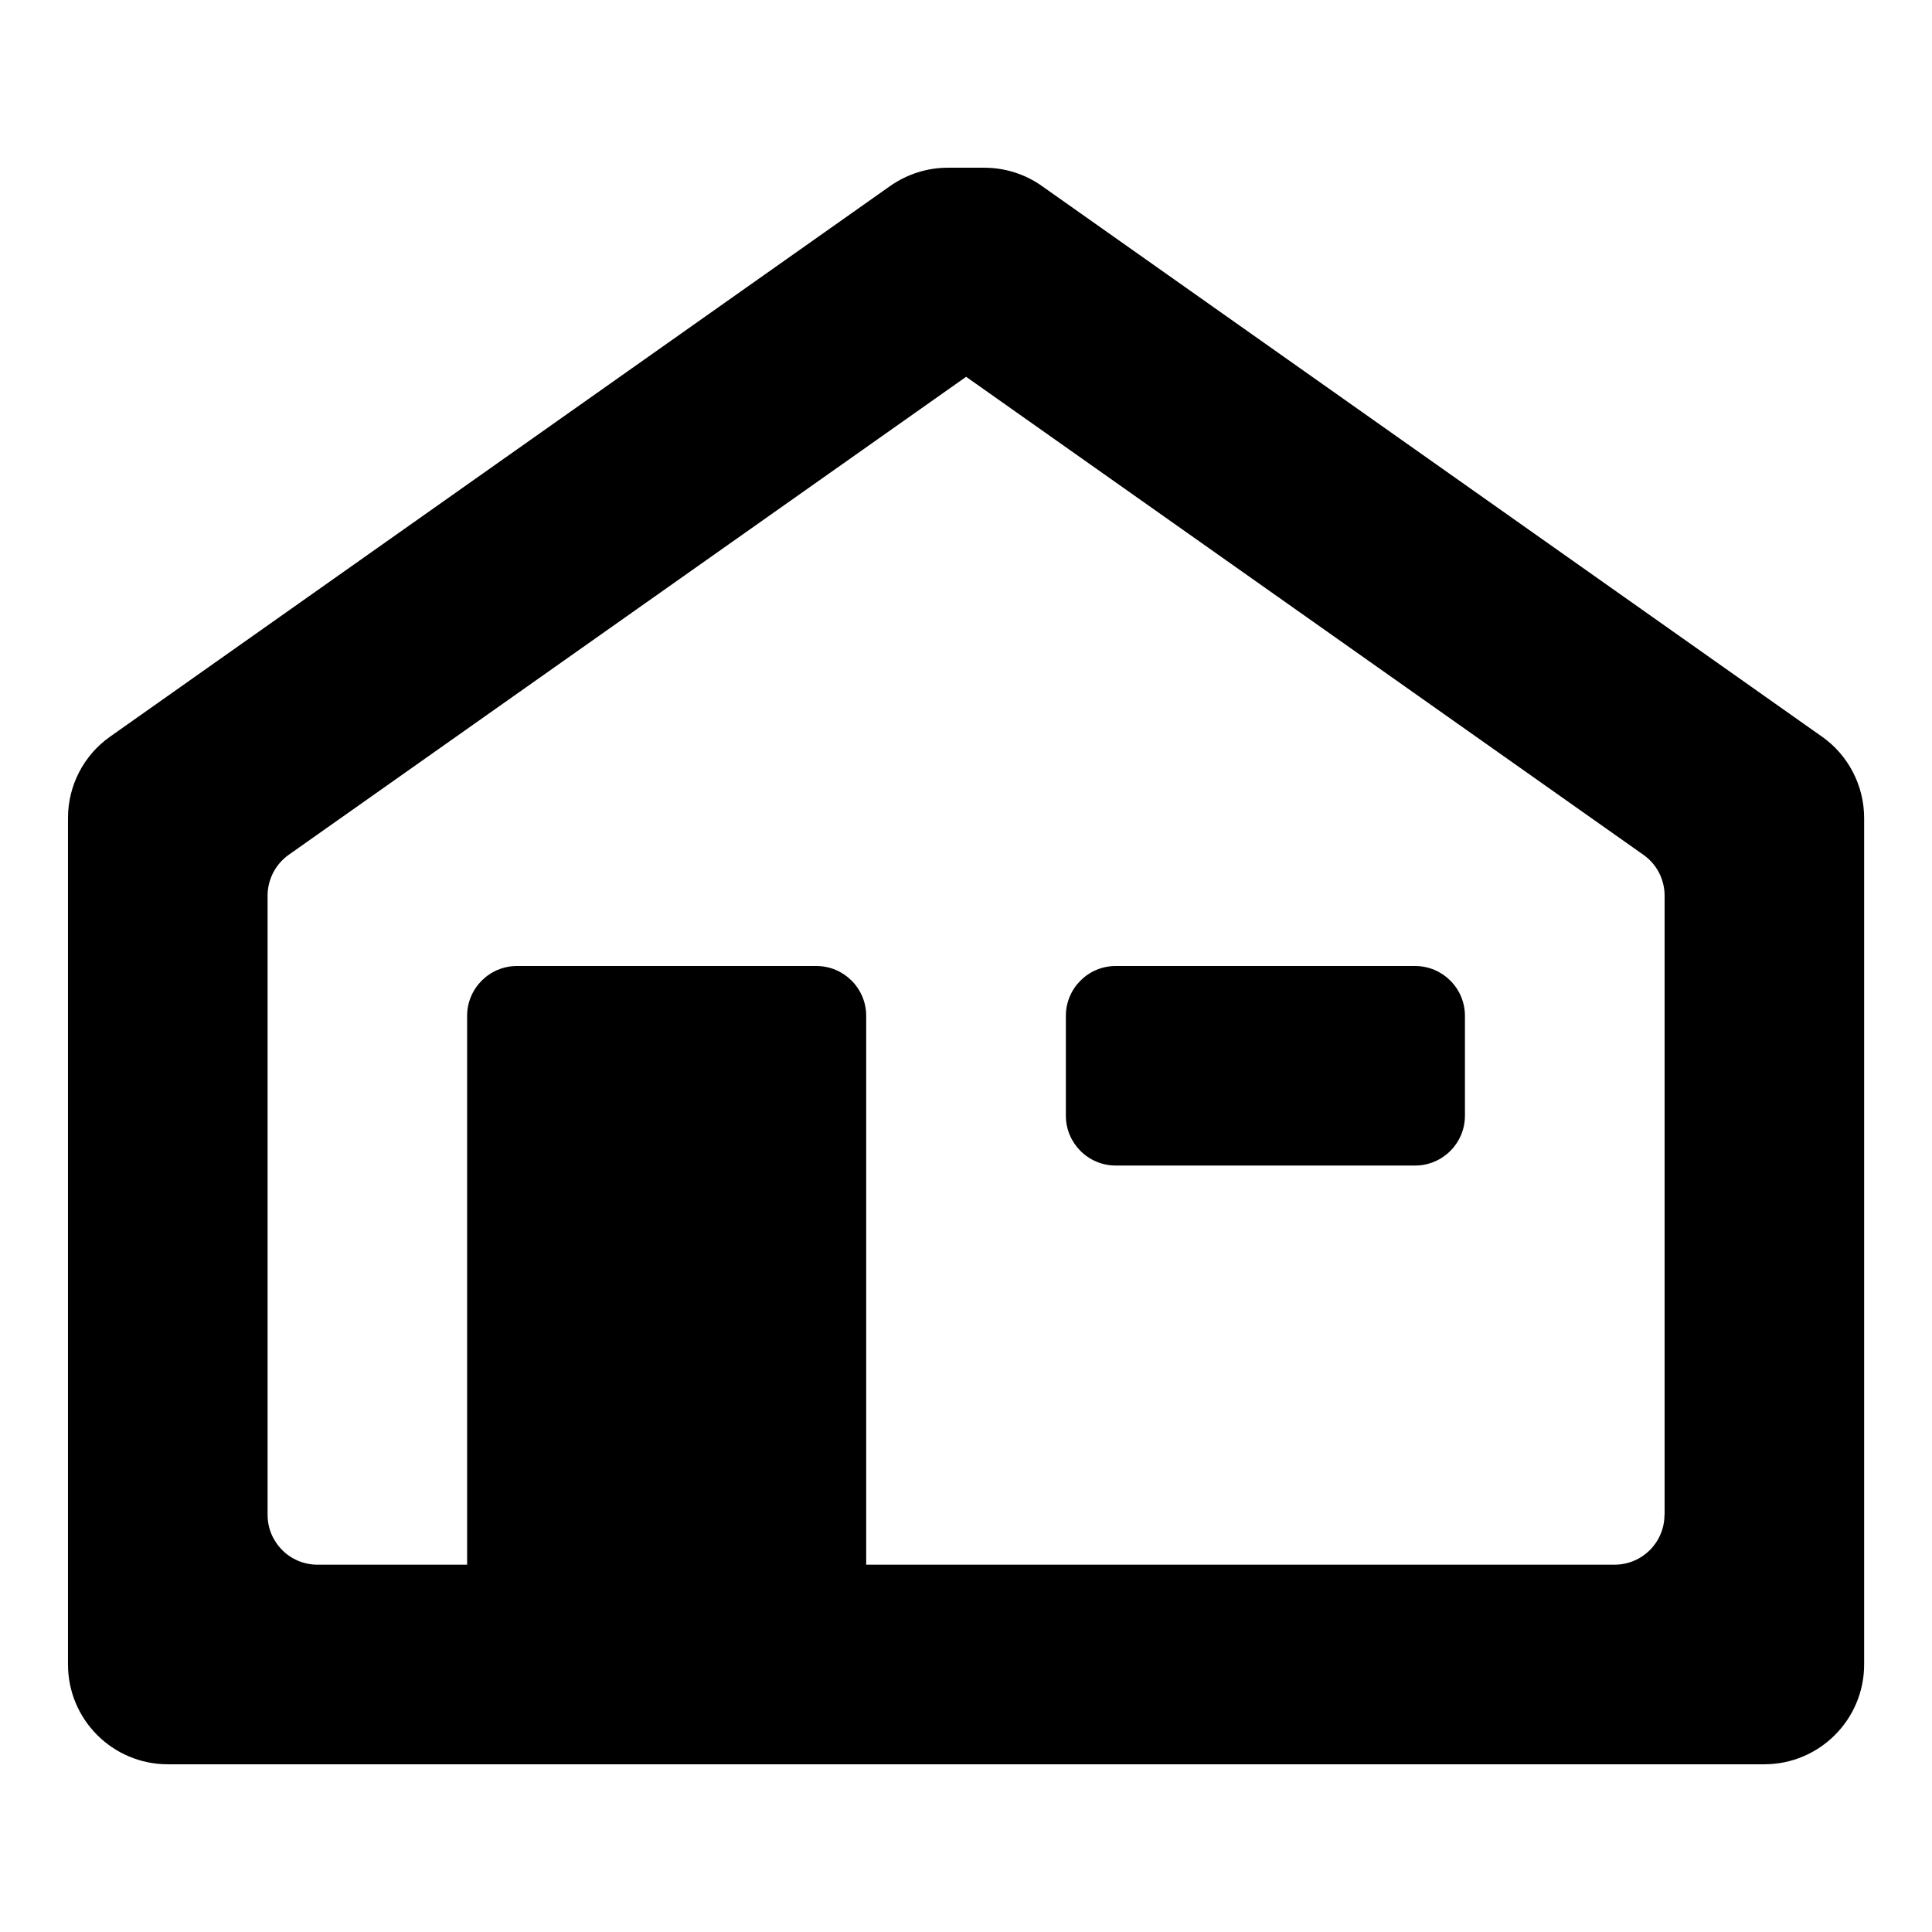
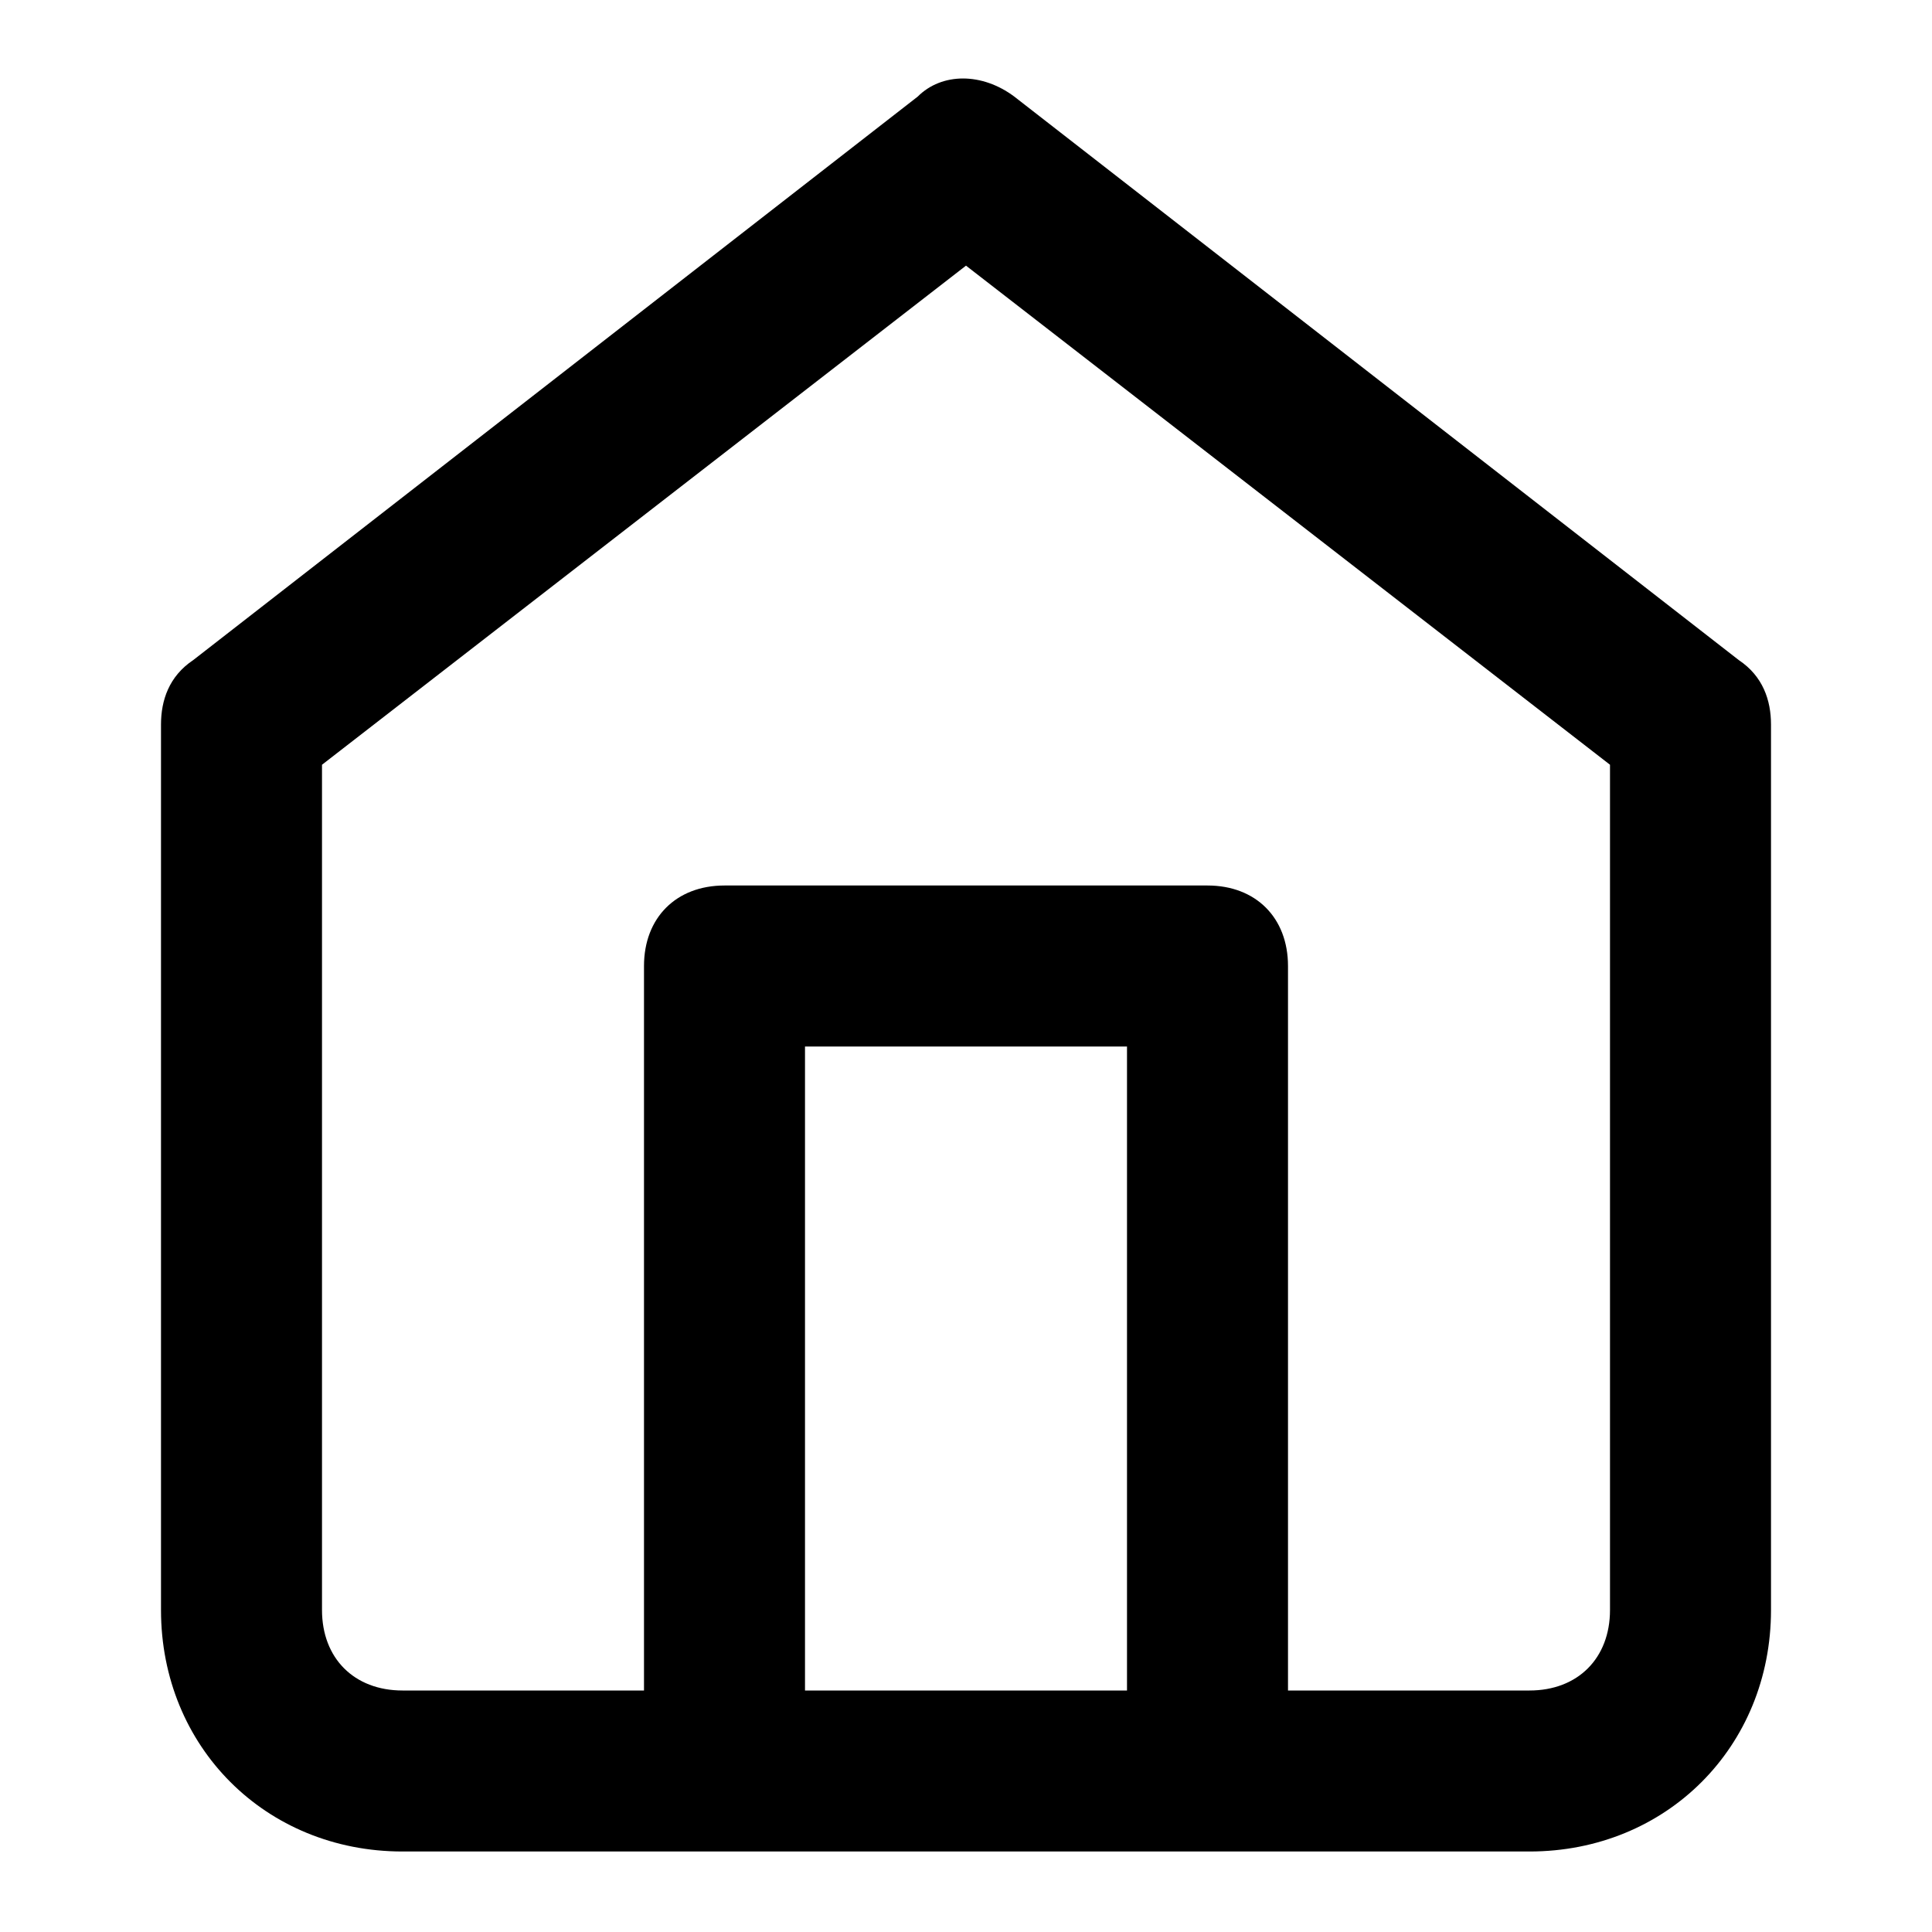
- <svg xmlns="http://www.w3.org/2000/svg" version="1.1" width="32" height="32" viewBox="0 0 32 32">
-   <path d="M30.176 12.2l-12.92-9.12c-0.278-0.197-0.612-0.302-0.954-0.302h-0.603c-0.342 0-0.674 0.106-0.954 0.302l-12.92 9.12c-0.44 0.309-0.699 0.813-0.699 1.35v14.019c0 0.912 0.74 1.653 1.653 1.653h26.444c0.912 0 1.653-0.74 1.653-1.653v-14.019c0-0.537-0.261-1.041-0.699-1.35zM27.569 25.090c0 0.456-0.37 0.826-0.826 0.826h-12.396v-9.090c0-0.456-0.37-0.826-0.826-0.826h-4.958c-0.456 0-0.826 0.37-0.826 0.826v9.090h-2.479c-0.456 0-0.826-0.37-0.826-0.826v-10.255c0-0.269 0.131-0.521 0.349-0.676l11.221-7.918 11.219 7.918c0.22 0.155 0.35 0.407 0.35 0.676v10.255z" />
-   <path d="M23.438 16h-4.958c-0.456 0-0.826 0.37-0.826 0.826v1.653c0 0.456 0.37 0.826 0.826 0.826h4.958c0.456 0 0.826-0.37 0.826-0.826v-1.653c0-0.456-0.37-0.826-0.826-0.826z" />
+ <svg xmlns="http://www.w3.org/2000/svg" version="1.1" width="24" height="24" viewBox="0 0 24 24">
+   <path d="M21.6 8.2l-9-7c-0.4-0.3-0.9-0.3-1.2 0l-9 7c-0.3 0.2-0.4 0.5-0.4 0.8v11c0 1.7 1.3 3 3 3h14c1.7 0 3-1.3 3-3v-11c0-0.3-0.1-0.6-0.4-0.8zM14 21h-4v-8h4v8zM20 20c0 0.6-0.4 1-1 1h-3v-9c0-0.6-0.4-1-1-1h-6c-0.6 0-1 0.4-1 1v9h-3c-0.6 0-1-0.4-1-1v-10.5l8-6.2 8 6.2v10.5z" />
</svg>
